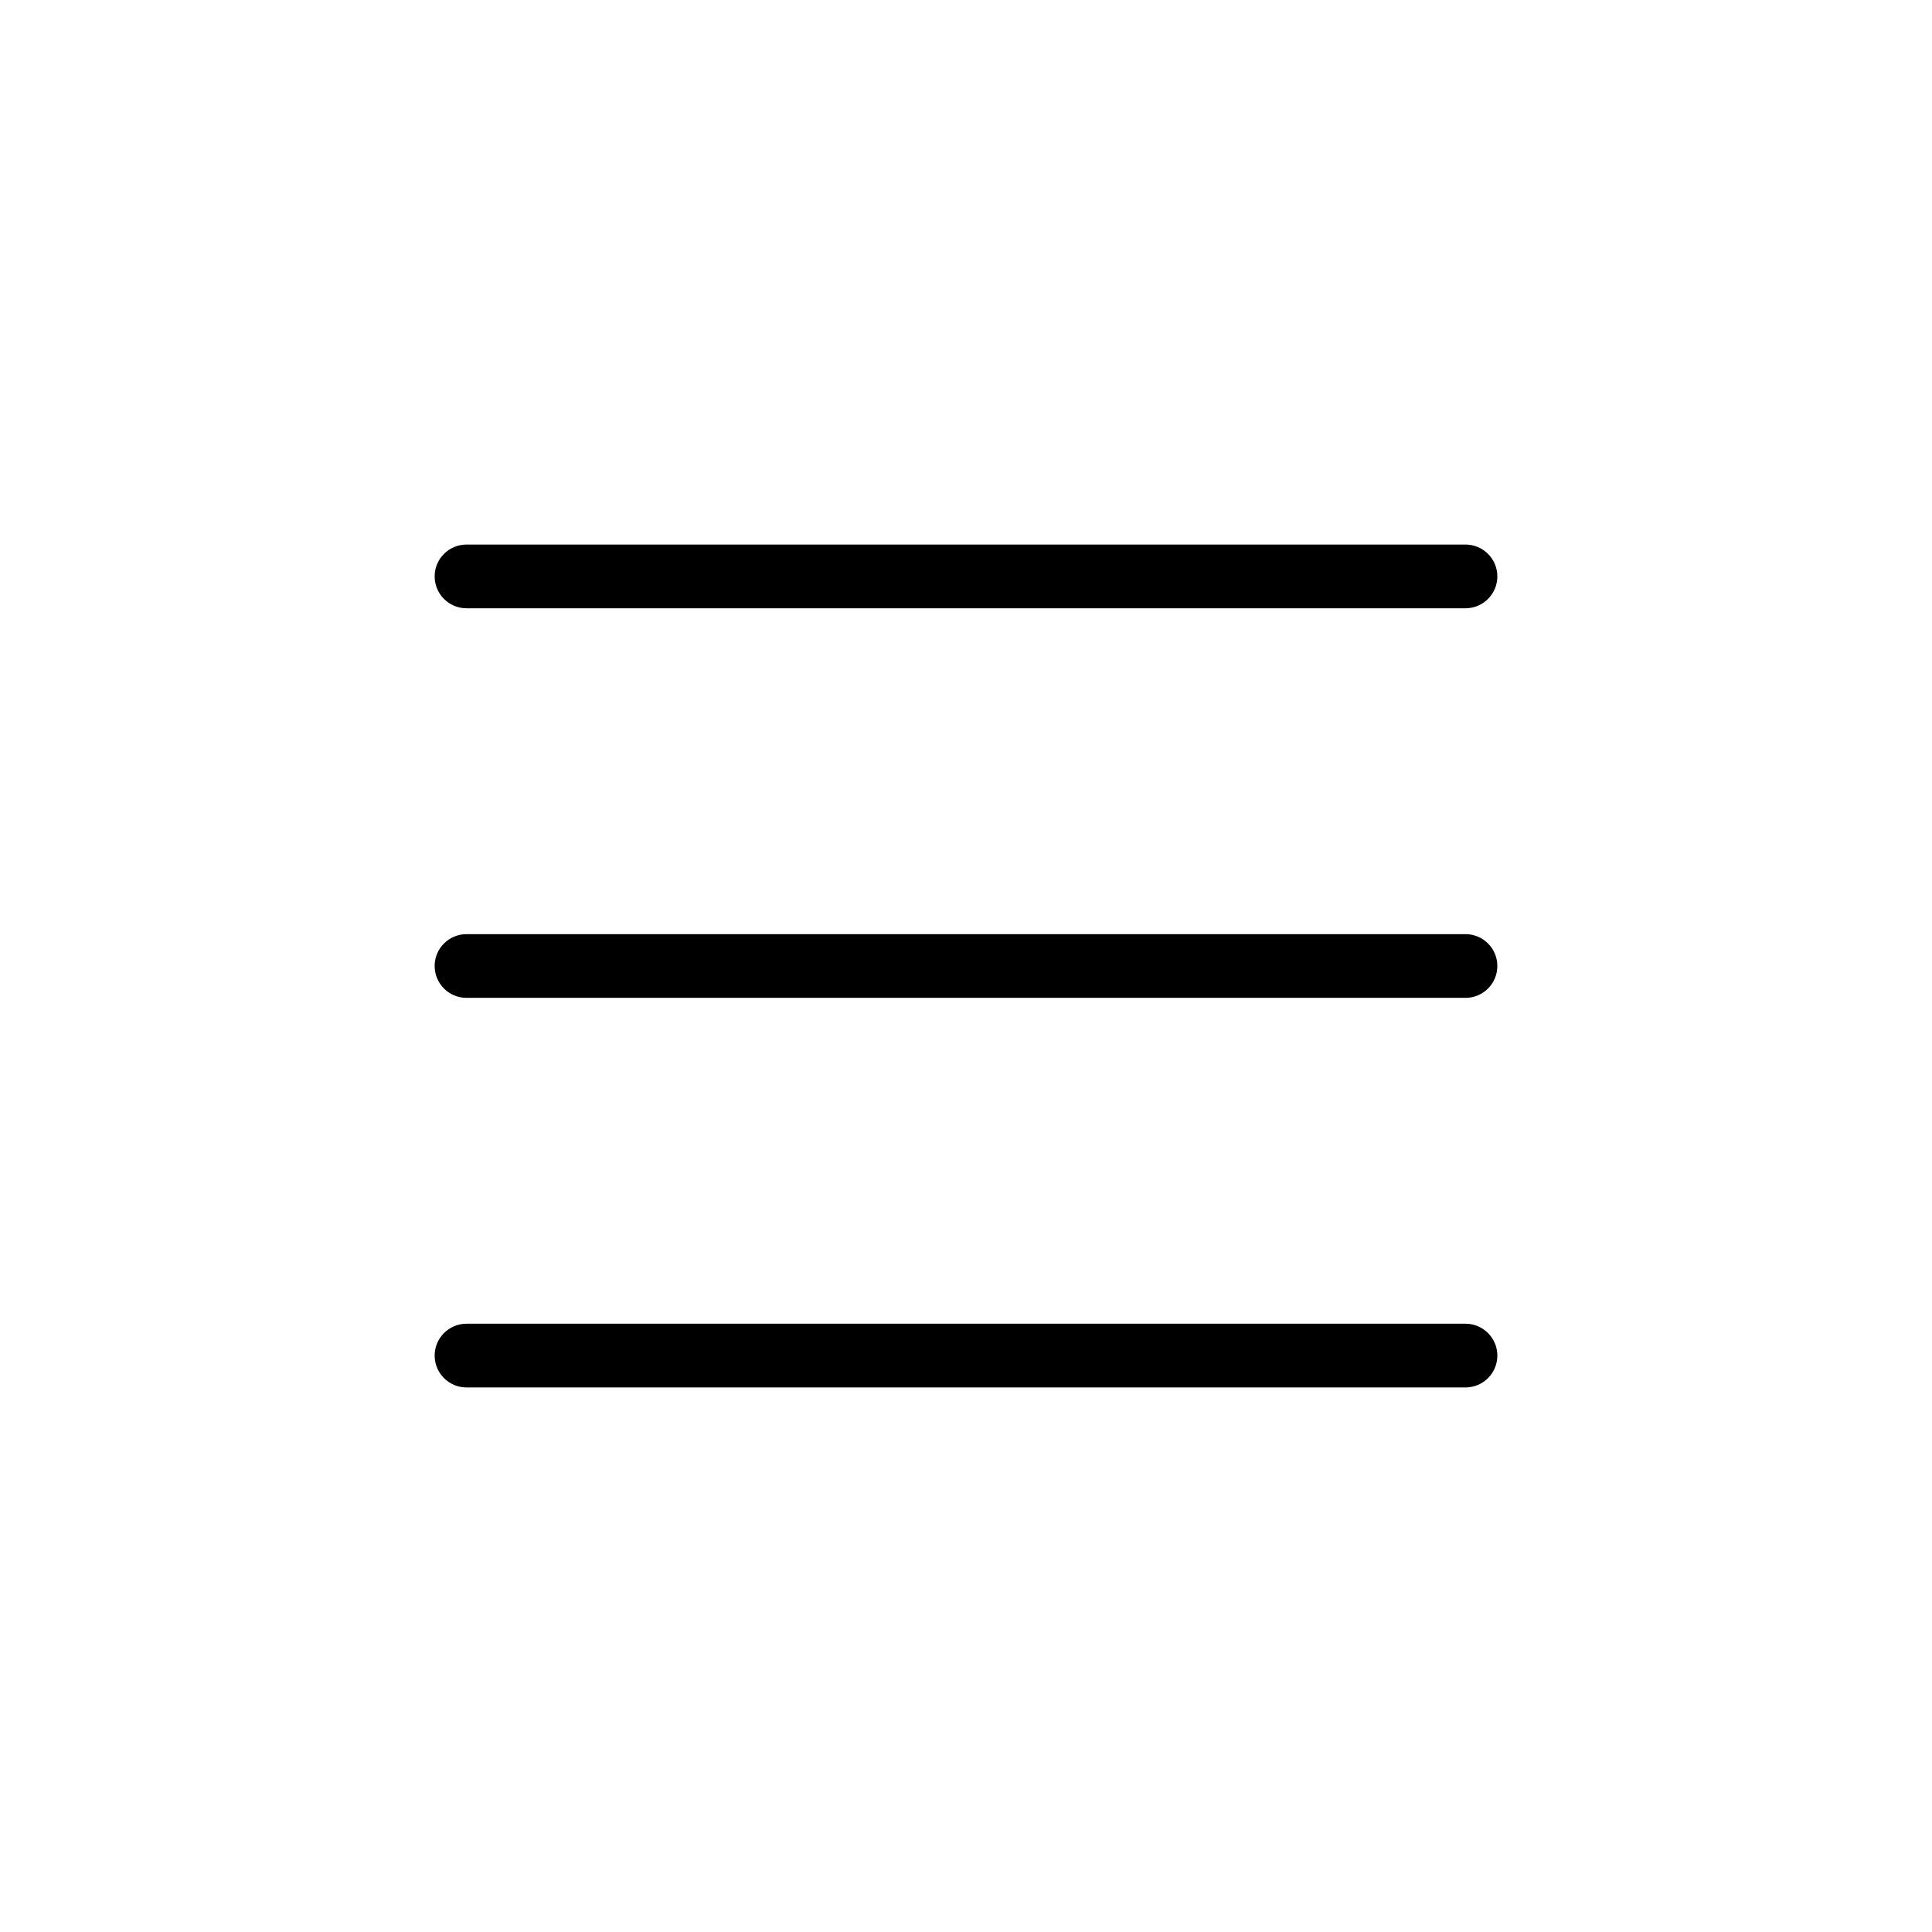
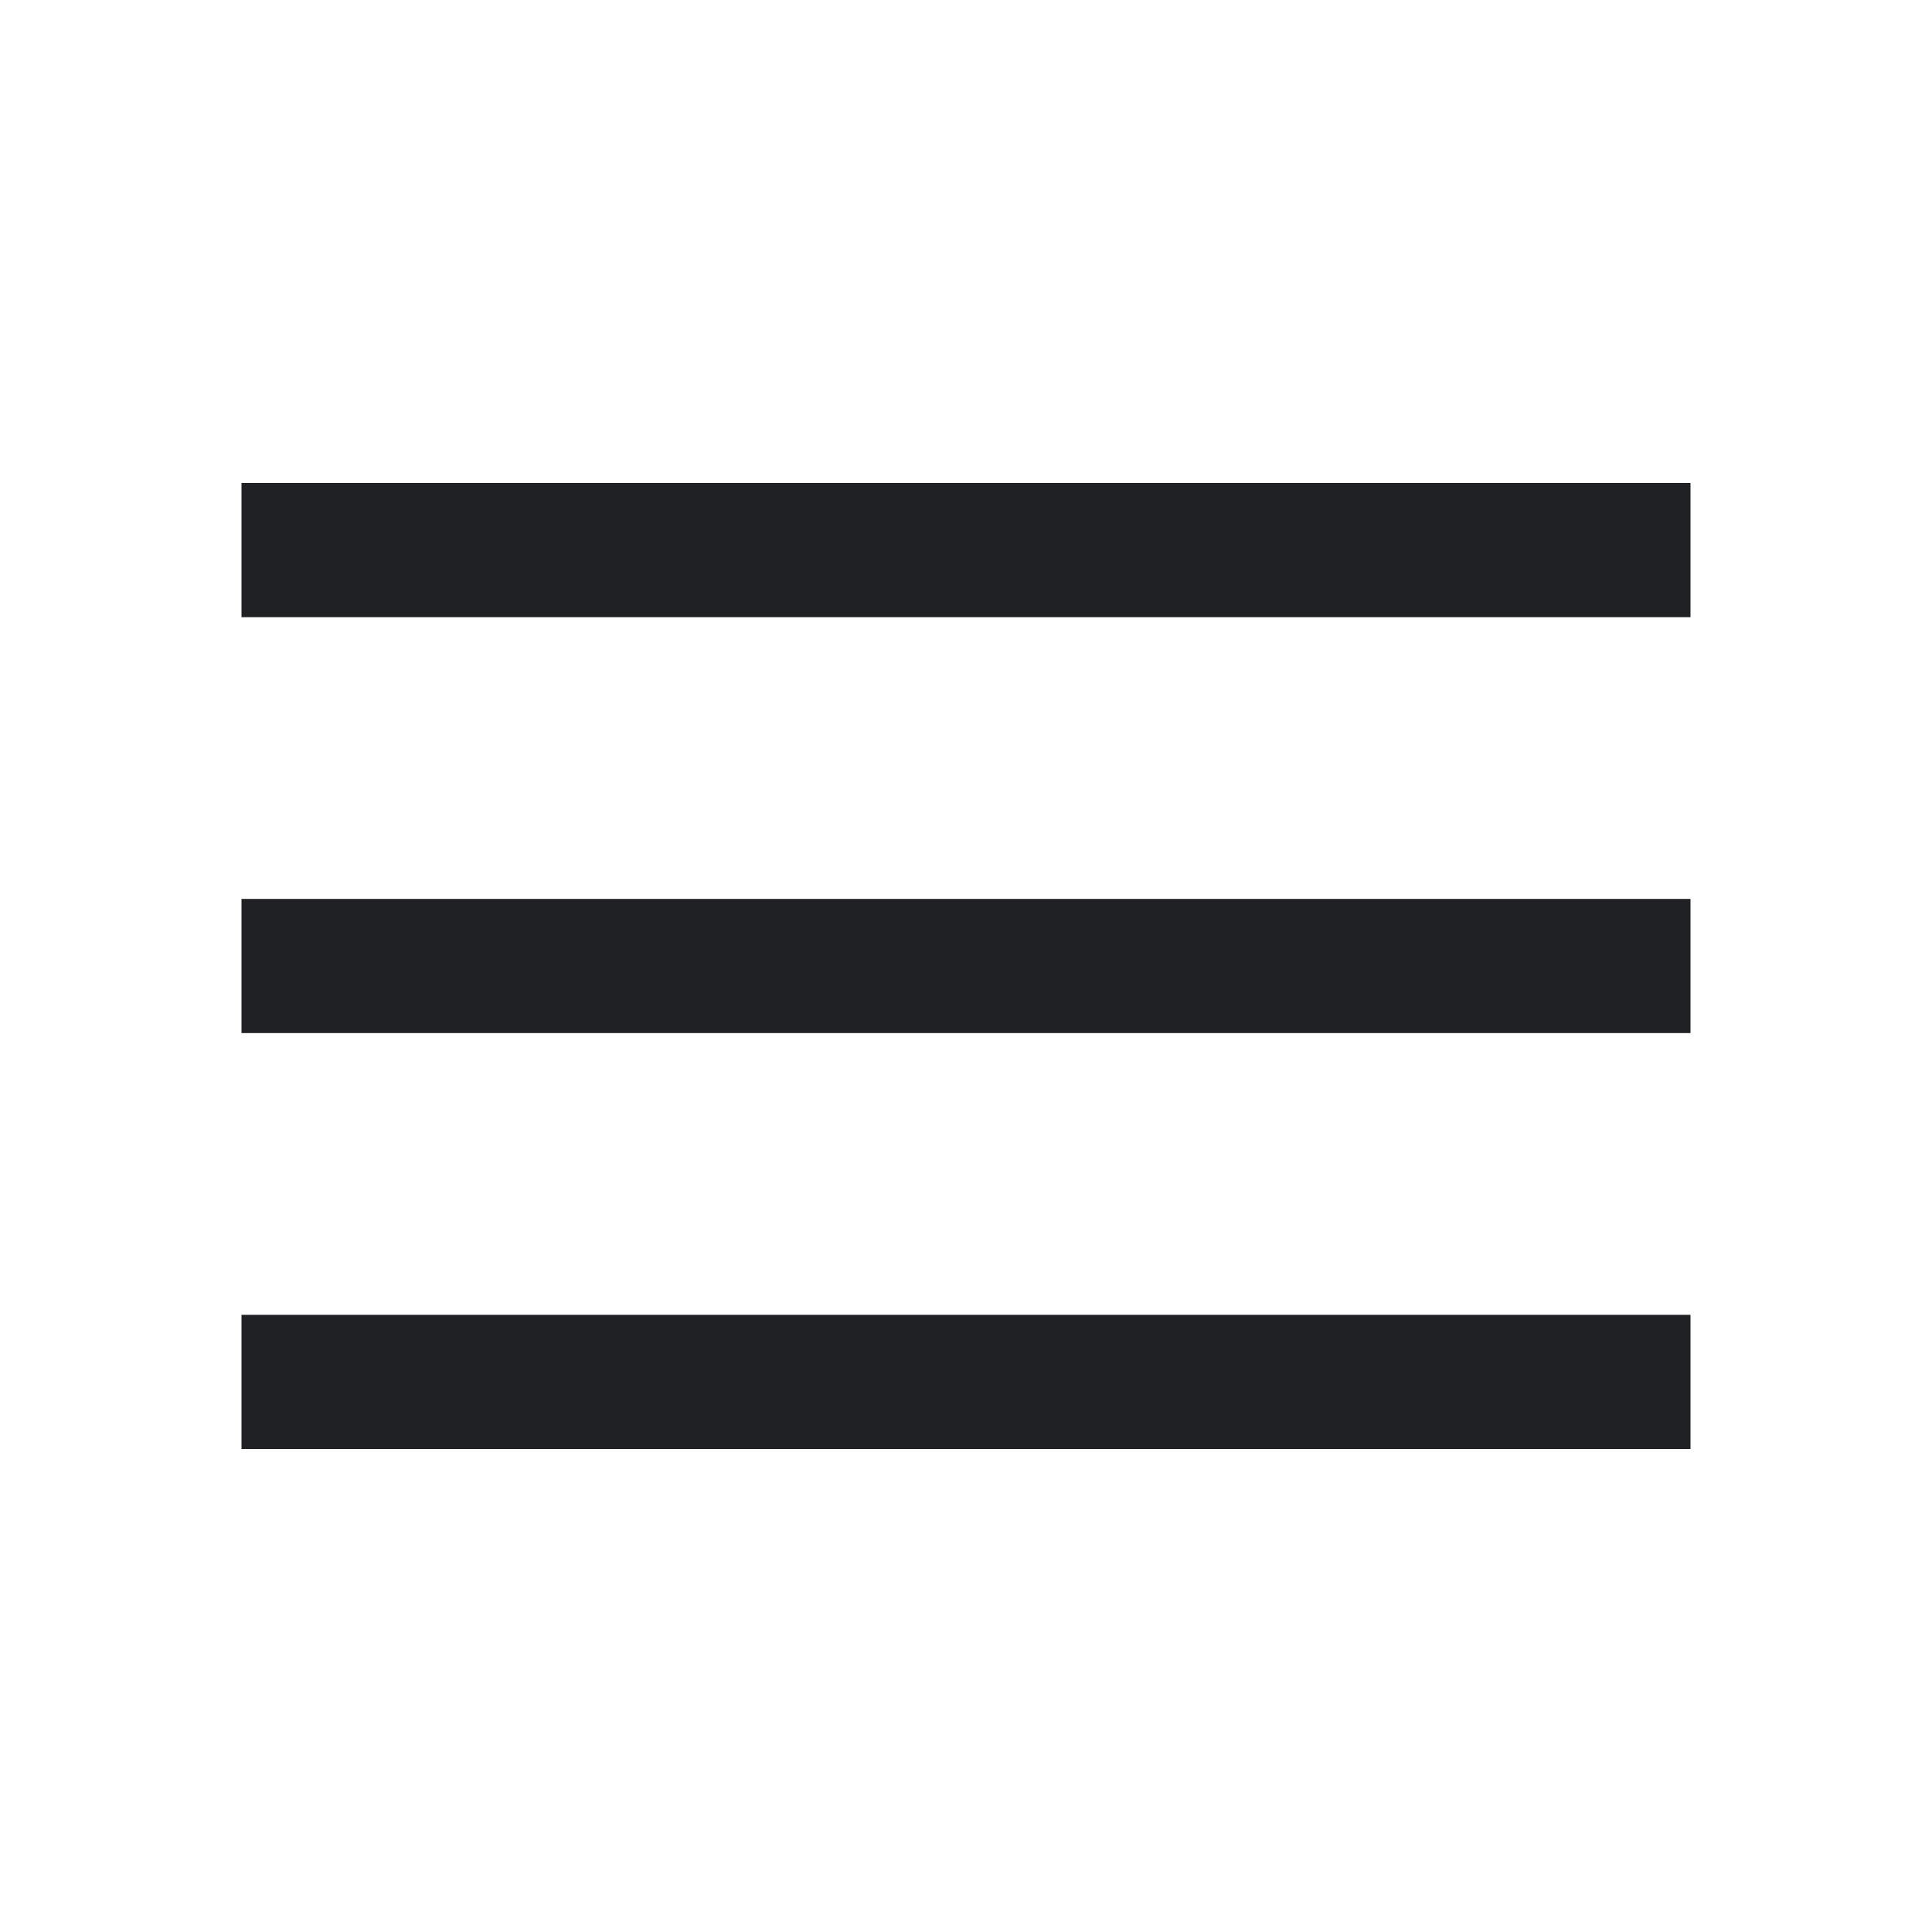
- <svg xmlns="http://www.w3.org/2000/svg" id="Layer_3" data-name="Layer 3" viewBox="0 0 128 128">
-   <path d="M97.092,36.078H30.908a2.111,2.111,0,0,0,0,4.222H97.092a2.111,2.111,0,0,0,0-4.222Z" />
-   <path d="M97.092,61.889H30.908a2.111,2.111,0,0,0,0,4.222H97.092a2.111,2.111,0,0,0,0-4.222Z" />
-   <path d="M97.092,87.7H30.908a2.111,2.111,0,0,0,0,4.222H97.092a2.111,2.111,0,0,0,0-4.222Z" />
+ <svg xmlns="http://www.w3.org/2000/svg" height="40px" viewBox="0 -960 960 960" width="40px" fill="#202124">
+   <path d="M120-240v-66.67h720V-240H120Zm0-206.67v-66.66h720v66.66H120Zm0-206.66V-720h720v66.67H120Z" />
</svg>
